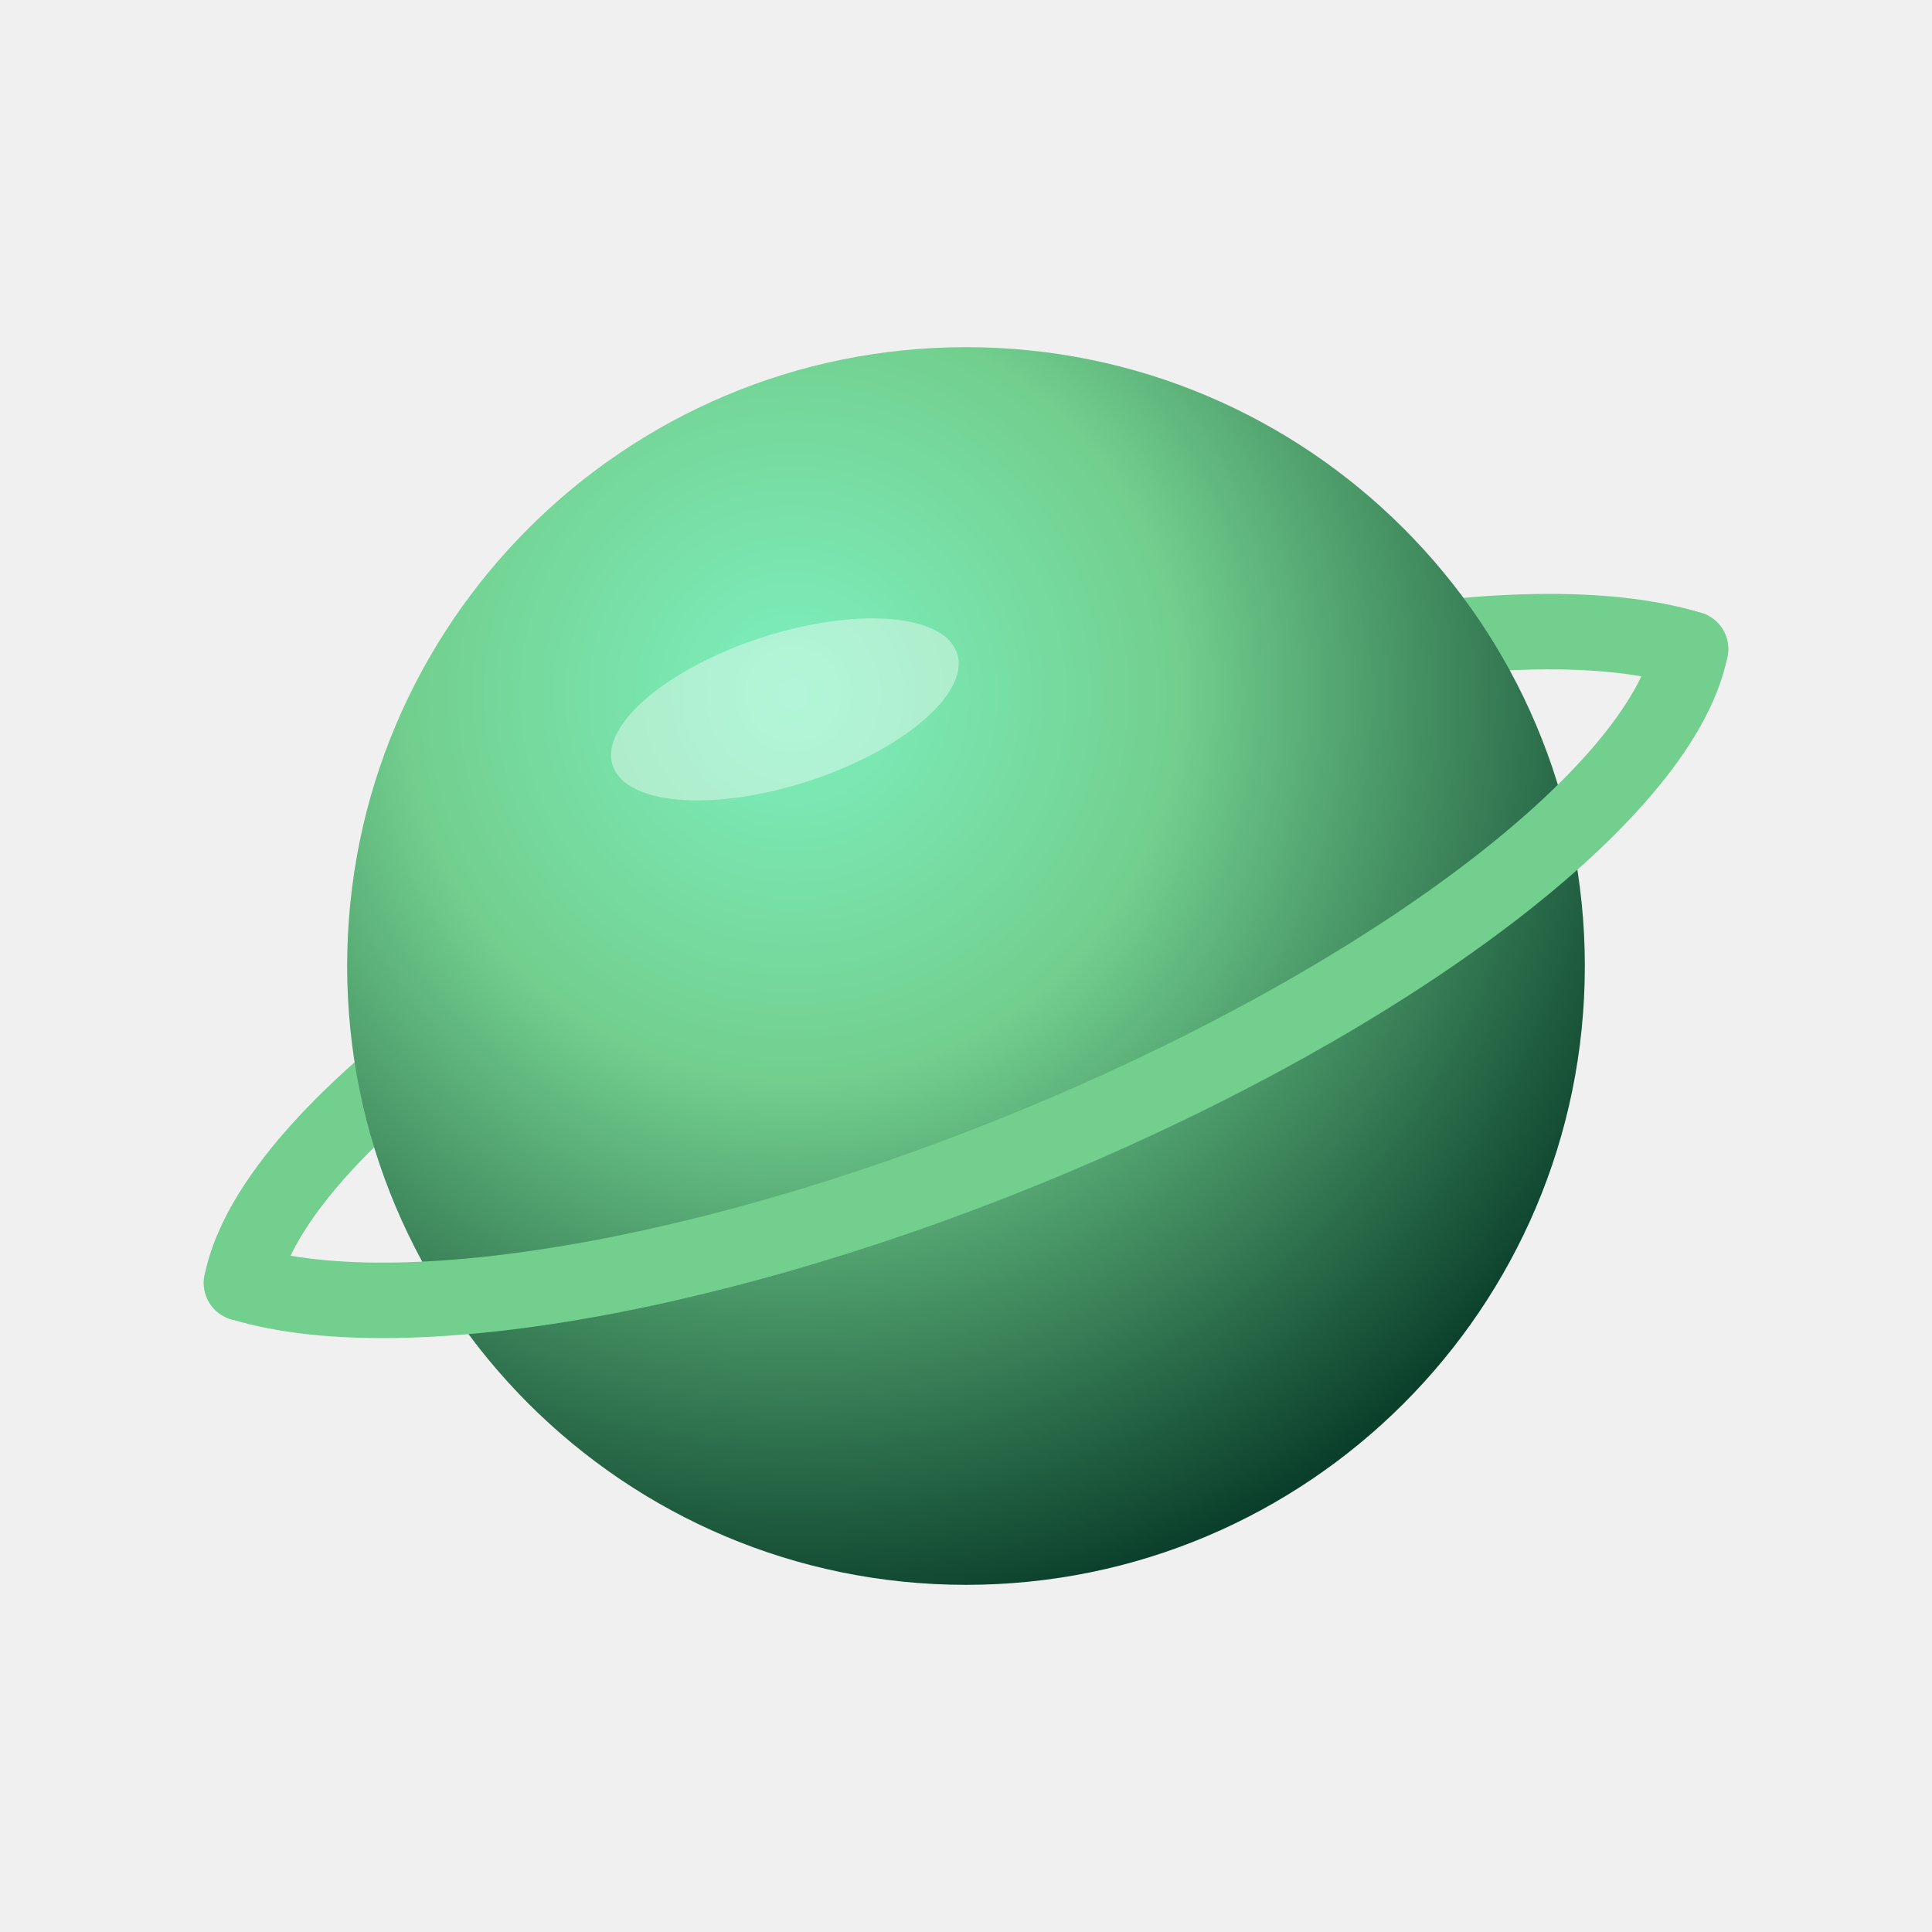
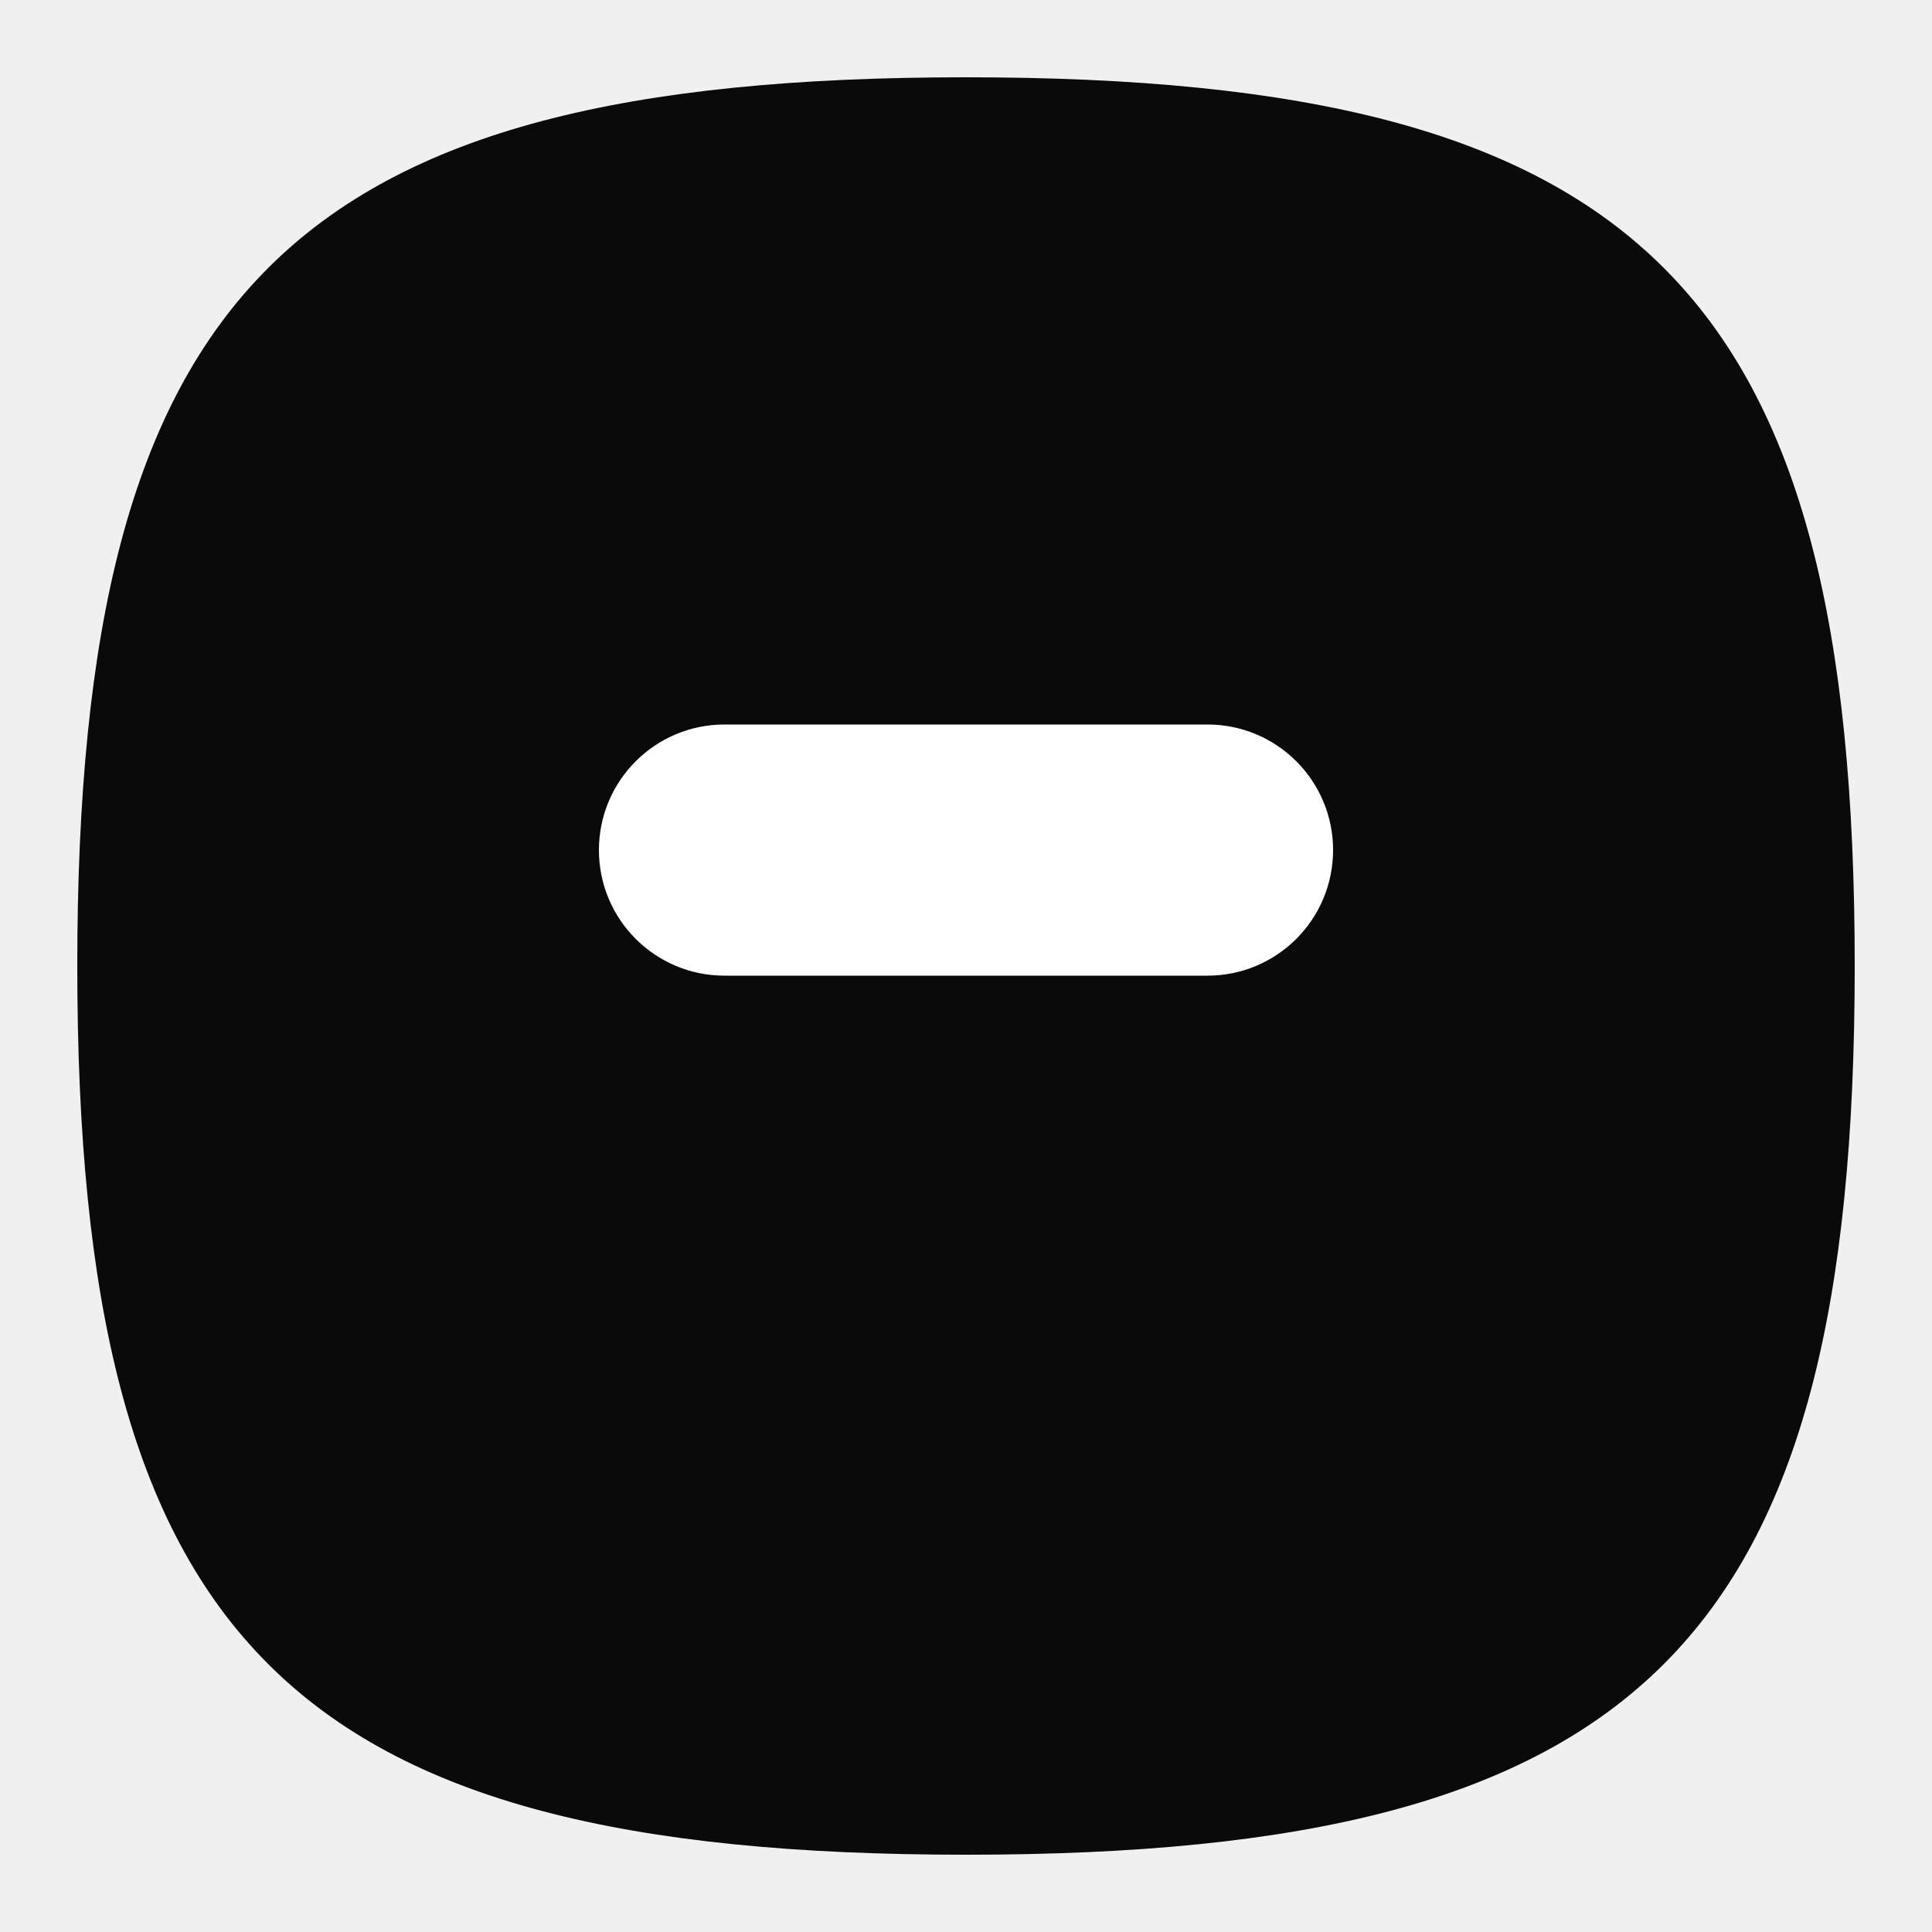
- <svg xmlns="http://www.w3.org/2000/svg" viewBox="0 0 256 256">
-   <defs>
-     <radialGradient id="p" cx="36%" cy="28%" r="78%">
-       <stop offset="0%" stop-color="#7ef0c0" />
-       <stop offset="40%" stop-color="#72cf8e" />
-       <stop offset="100%" stop-color="#053826" />
-     </radialGradient>
-   </defs>
-   <path d="M 224 86 A 110 36 -22 0 0 32 170" fill="none" stroke="#72cf8e" stroke-width="10" stroke-linecap="round" />
-   <circle cx="128" cy="128" r="82" fill="url(#p)" />
-   <ellipse cx="104" cy="94" rx="24" ry="10" fill="white" opacity="0.4" transform="rotate(-18 104 94)" />
-   <path d="M 224 86 A 110 36 -22 0 1 32 170" fill="none" stroke="#72cf8e" stroke-width="10" stroke-linecap="round" />
+ <svg xmlns="http://www.w3.org/2000/svg" viewBox="0 0 100 100">
+   <path d="M50 4 C85 4 96 15 96 50 C96 85 85 96 50 96 C15 96 4 85 4 50 C4 15 15 4 50 4 Z" fill="#0a0a0a" />
+   <rect x="31" y="37.5" width="38" height="13" rx="6.5" fill="#ffffff" />
</svg>
